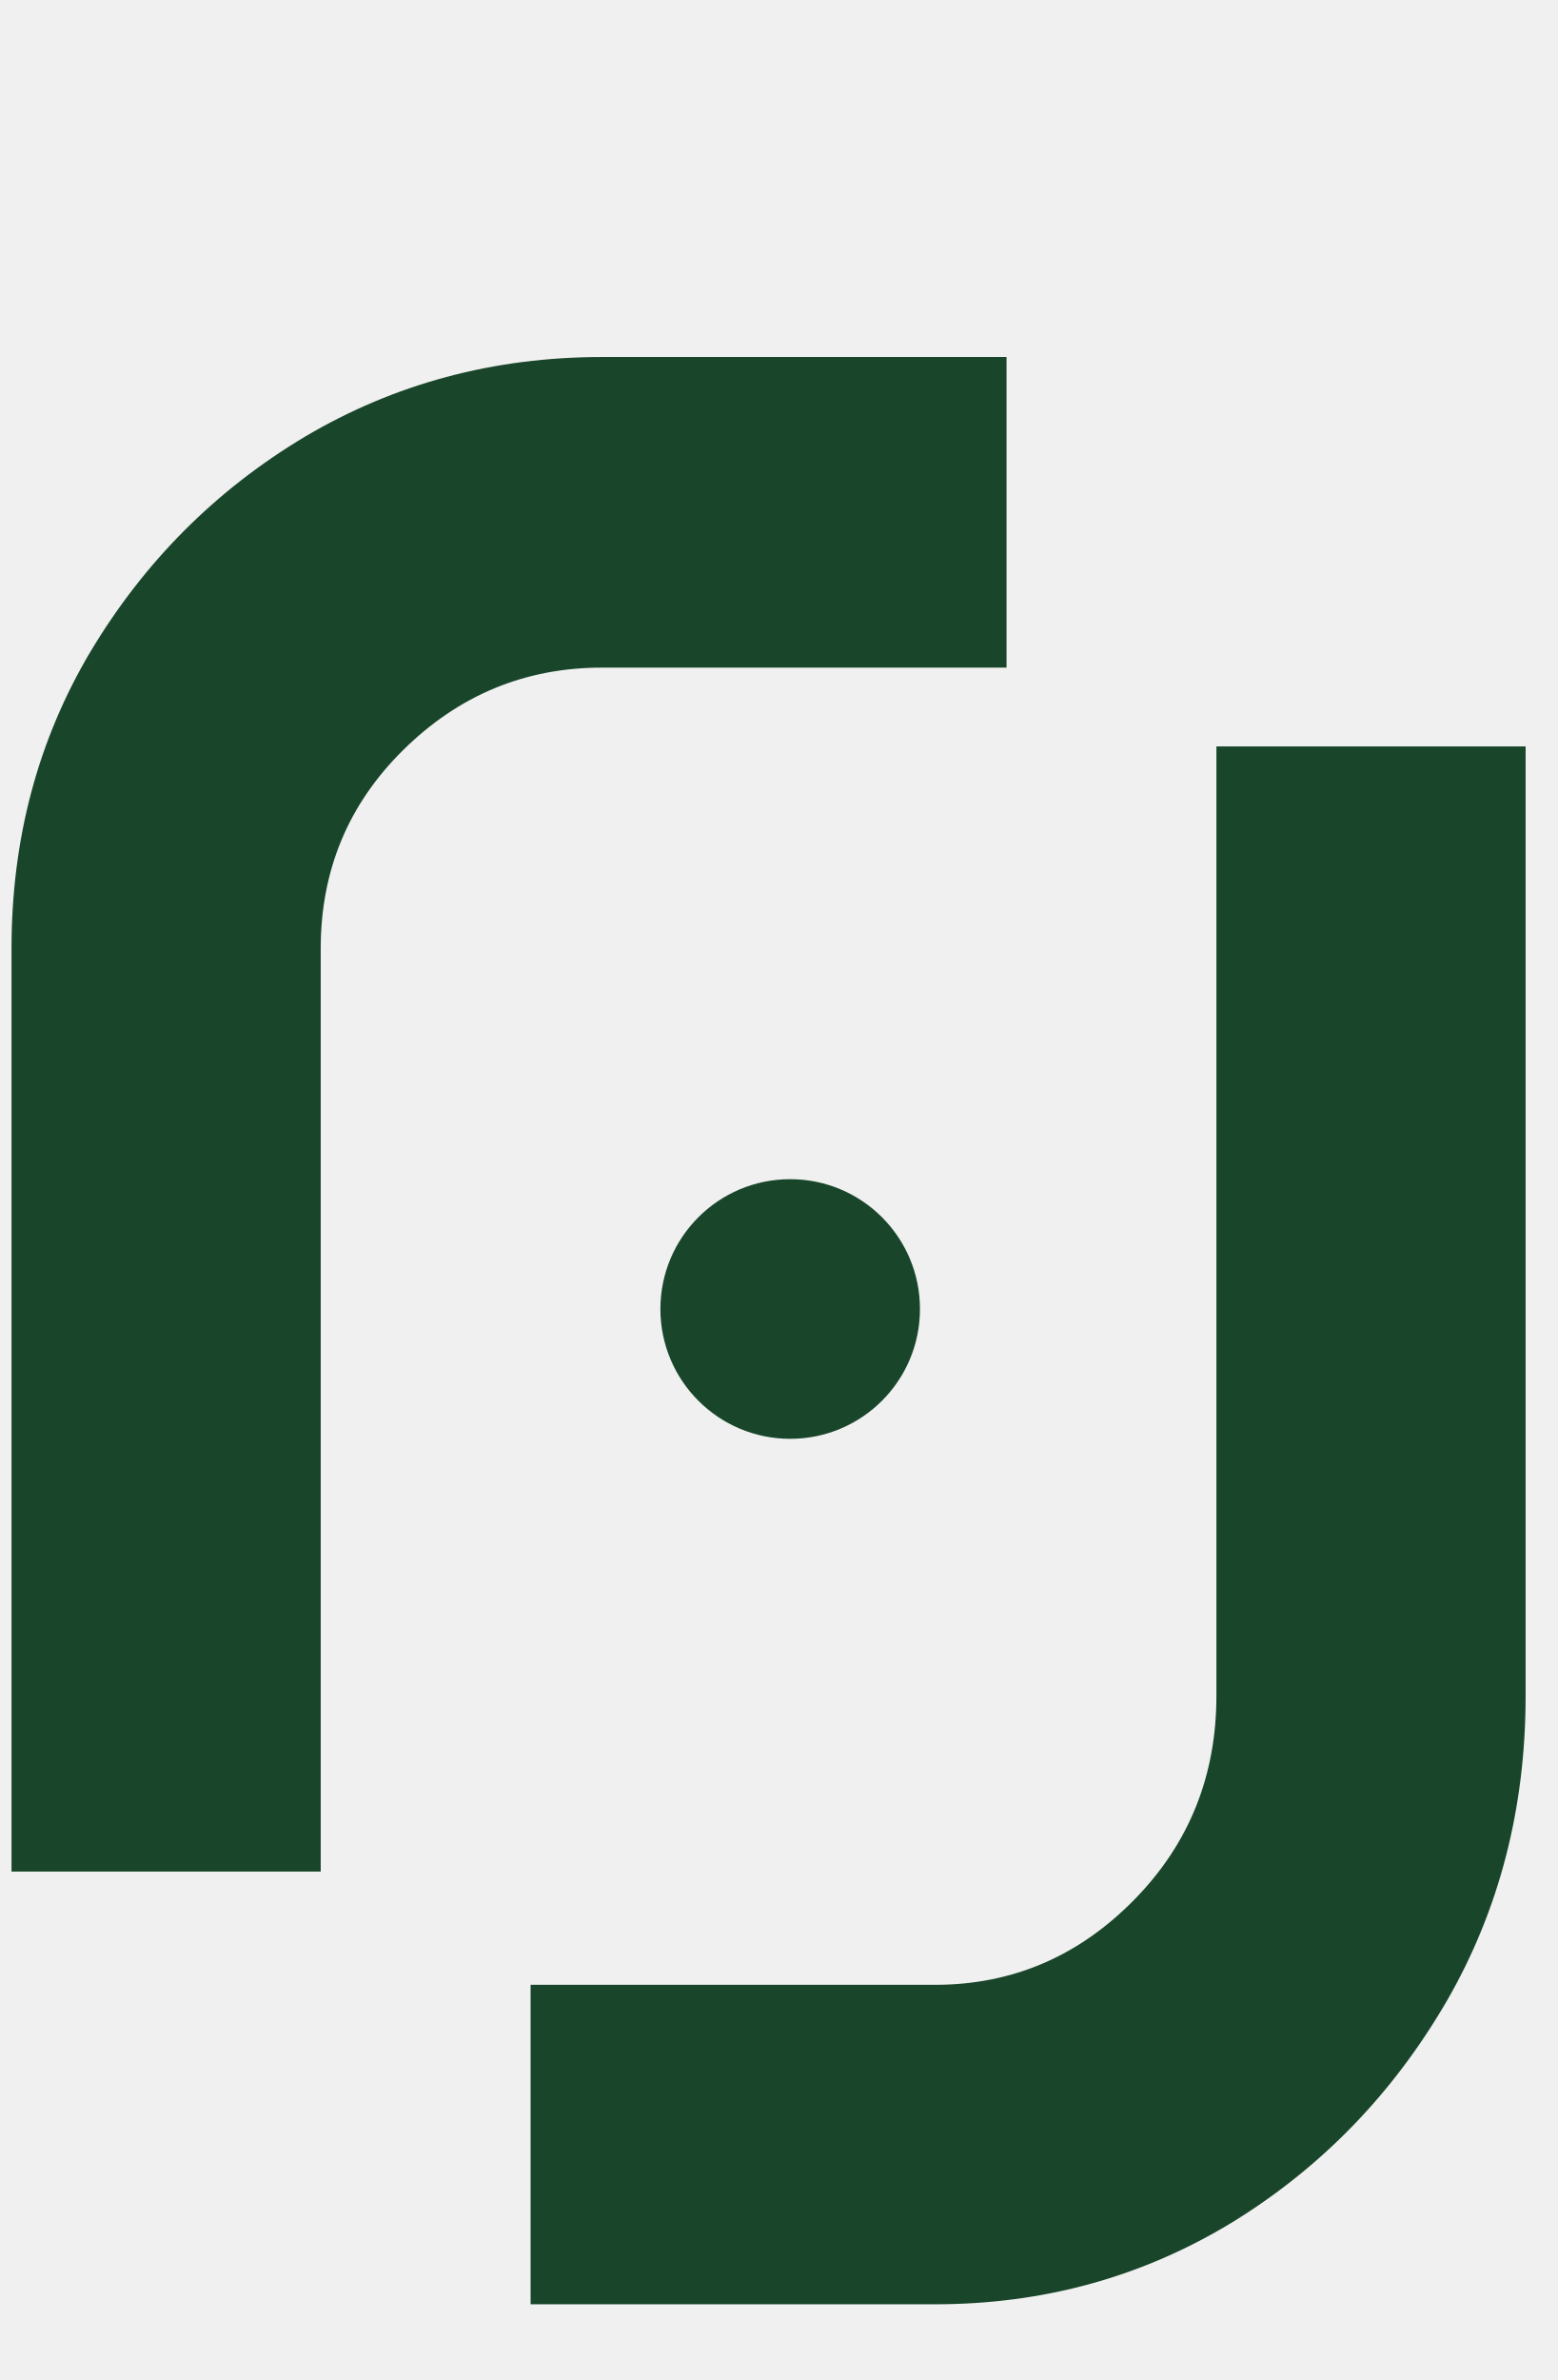
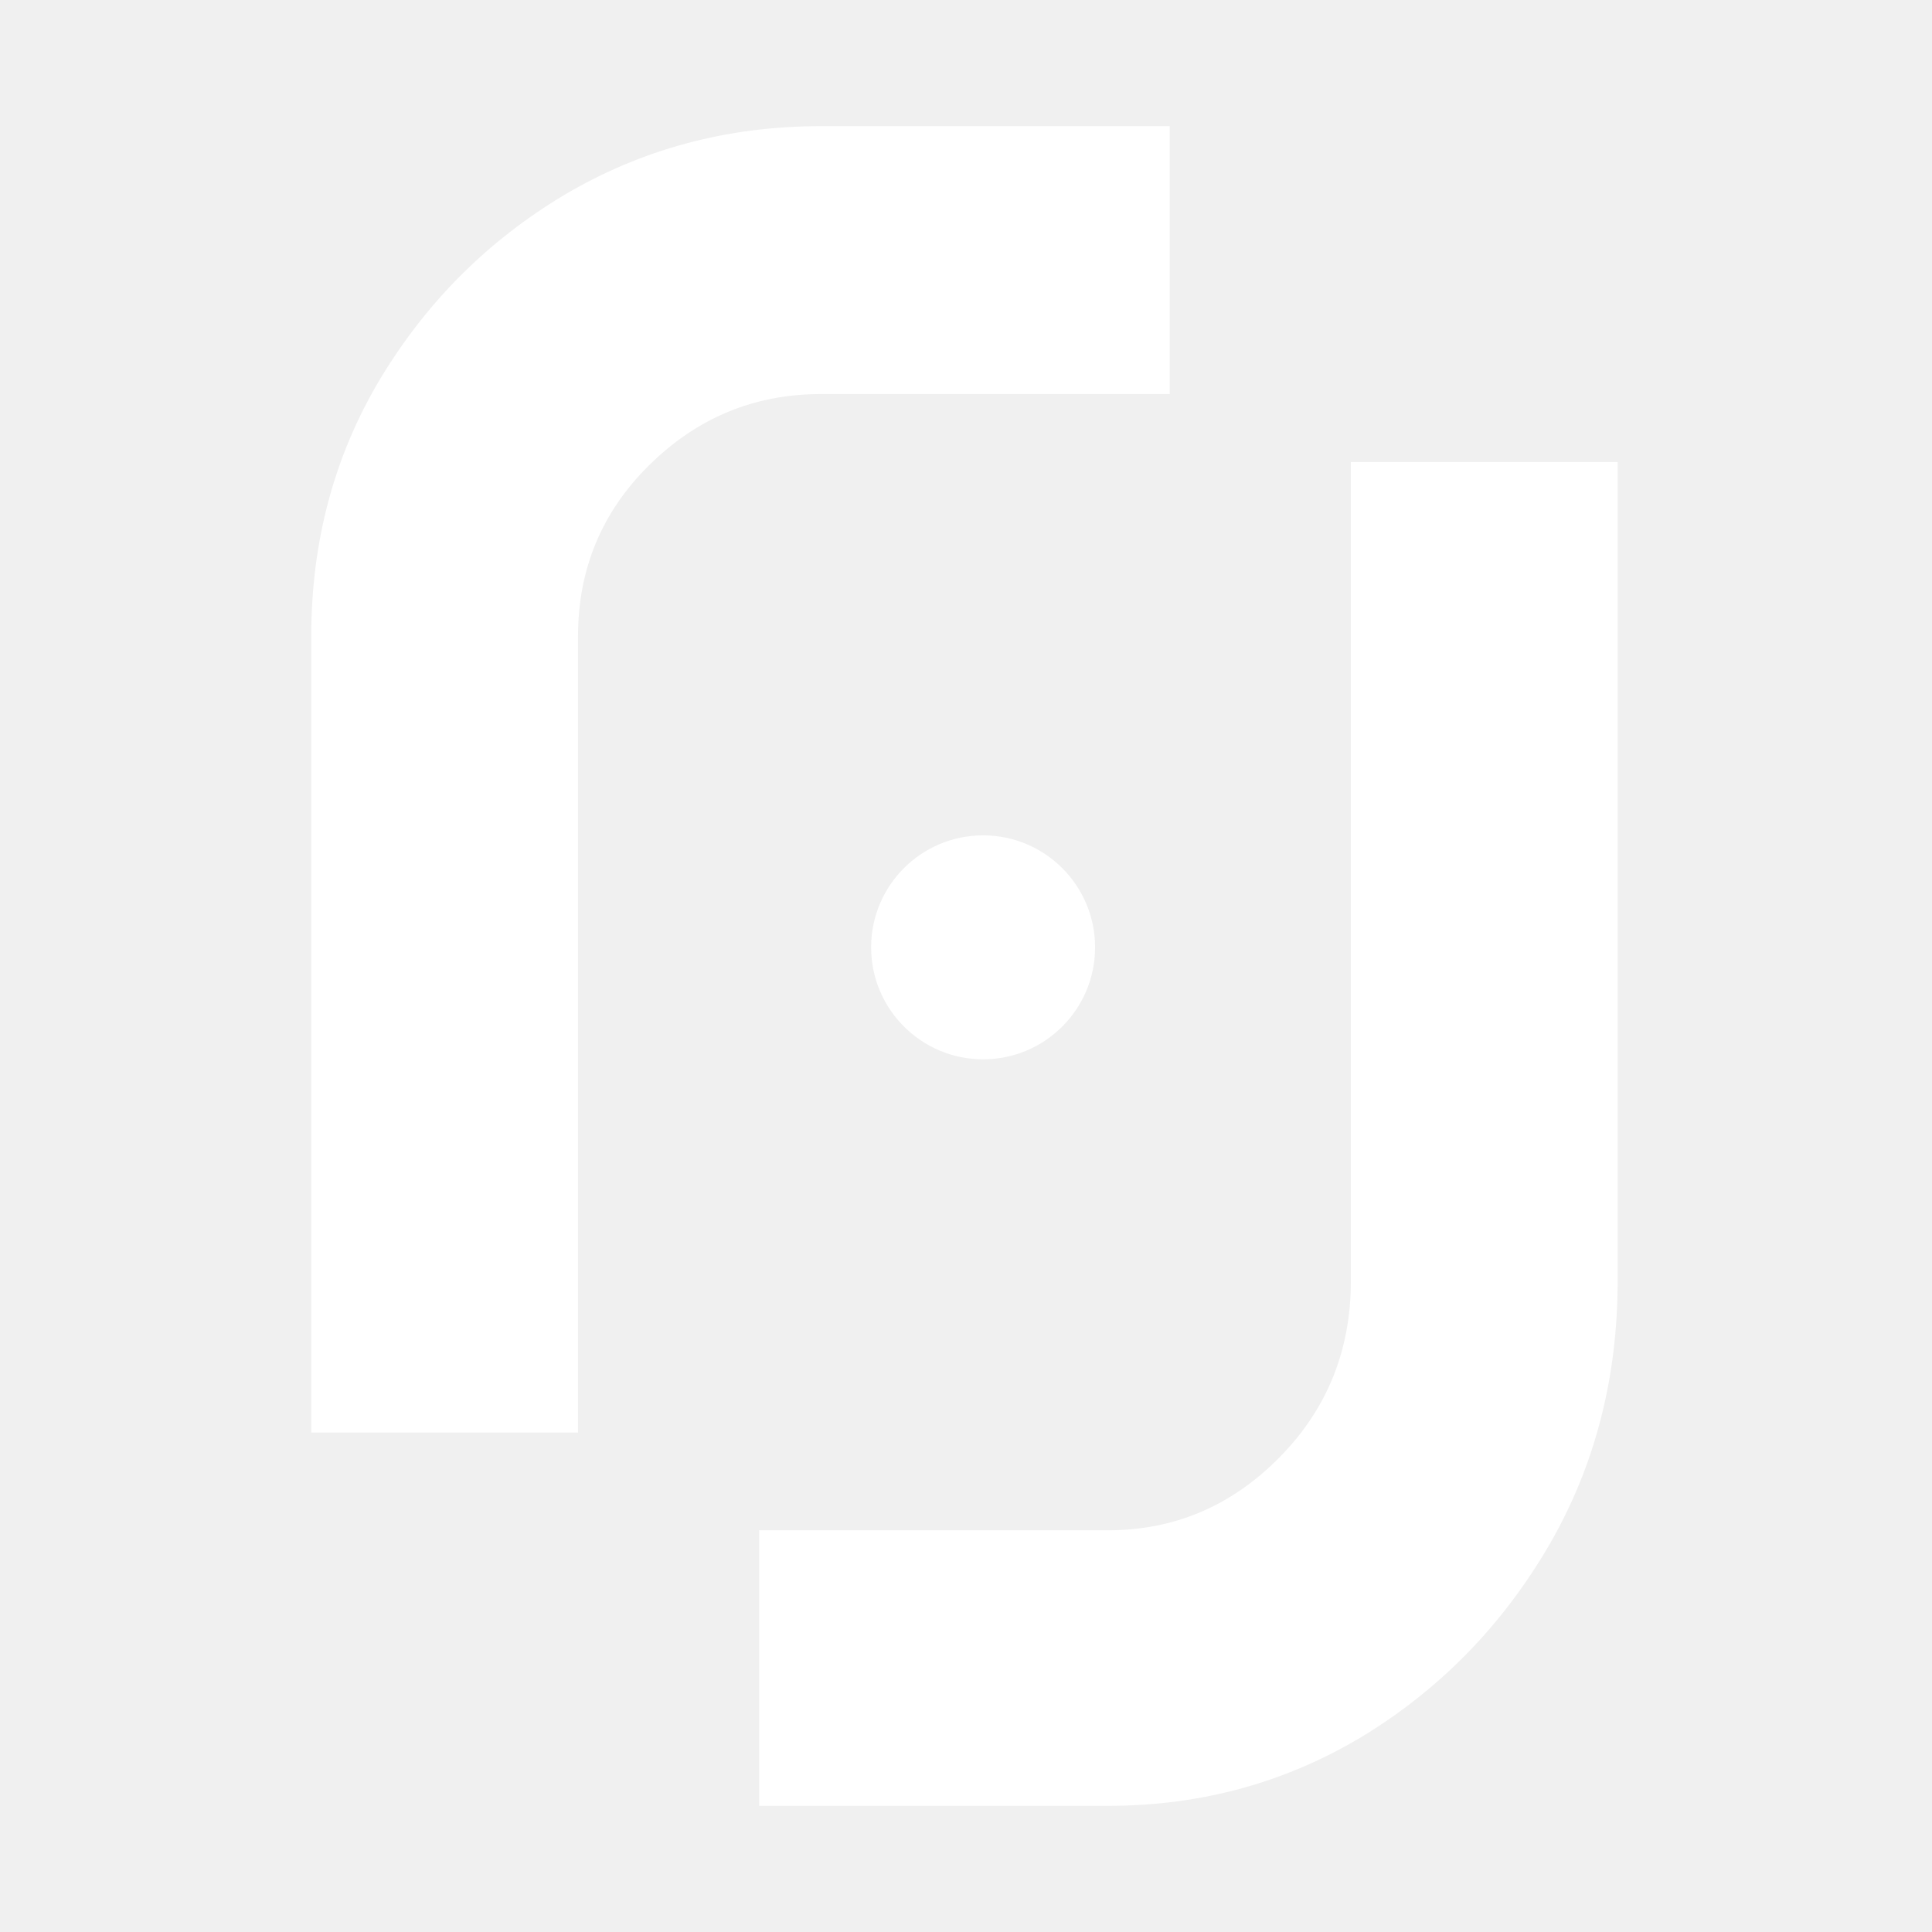
- <svg xmlns="http://www.w3.org/2000/svg" width="72" height="110" fill="none">
-   <g>
-     <path id="svg_1" fill="#19462B" d="m4.19,30.104c-2.439,4.102 -3.658,8.682 -3.658,13.74l0,42.656l14.295,0l0,-42.656c0,-3.6 1.265,-6.654 3.794,-9.16c2.574,-2.552 5.646,-3.828 9.214,-3.828l18.698,0l0,-14.355l-18.698,0c-5.013,0 -9.598,1.23 -13.753,3.691c-4.11,2.461 -7.407,5.765 -9.891,9.912z" />
-     <path id="svg_2" fill="#19462B" d="m66.873,92.508c2.439,-4.219 3.658,-8.93 3.658,-14.133l0,-43.875l-14.295,0l0,43.875c0,3.703 -1.265,6.844 -3.794,9.422c-2.574,2.625 -5.646,3.938 -9.214,3.938l-18.698,0l0,14.766l18.698,0c5.013,0 9.598,-1.266 13.753,-3.797c4.11,-2.531 7.407,-5.93 9.891,-10.195z" />
-     <circle id="svg_3" fill="#19462B" r="6" cy="60.5" cx="36.531" />
-     <path id="svg_4" fill="#19462B" d="m121.076,55.828c-1.696,2.812 -2.545,5.953 -2.545,9.422l0,31.25l9.944,0l0,-31.25c0,-2.469 0.88,-4.562 2.639,-6.281c1.791,-1.75 3.928,-2.625 6.41,-2.625l13.007,0l0,-9.844l-13.007,0c-3.488,0 -6.677,0.844 -9.567,2.531c-2.859,1.688 -5.153,3.953 -6.881,6.797z" />
-     <path id="svg_5" fill="#19462B" d="m179.523,95.844c-4.8,0 -8.992,-0.992 -12.576,-2.976c-3.584,-2.048 -6.4,-4.896 -8.448,-8.544c-1.984,-3.712 -2.976,-8 -2.976,-12.864l0,-1.152c0,-4.928 0.992,-9.216 2.976,-12.864c1.984,-3.712 4.736,-6.56 8.256,-8.544c3.584,-2.048 7.712,-3.072 12.384,-3.072c4.544,0 8.512,1.024 11.904,3.072c3.456,1.984 6.144,4.768 8.064,8.352c1.92,3.584 2.88,7.776 2.88,12.576l0,3.744l-36.384,0c0.128,4.16 1.504,7.488 4.128,9.984c2.688,2.432 6.016,3.648 9.984,3.648c3.712,0 6.496,-0.832 8.352,-2.496c1.92,-1.664 3.392,-3.584 4.416,-5.76l8.16,4.224c-0.896,1.792 -2.208,3.68 -3.936,5.664c-1.664,1.984 -3.872,3.648 -6.624,4.992c-2.752,1.344 -6.272,2.016 -10.56,2.016zm-13.824,-29.856l26.208,0c-0.256,-3.584 -1.536,-6.368 -3.84,-8.352c-2.304,-2.048 -5.312,-3.072 -9.024,-3.072c-3.712,0 -6.752,1.024 -9.12,3.072c-2.304,1.984 -3.712,4.768 -4.224,8.352zm48.191,28.512l0,-67.2l9.888,0l0,67.2l-9.888,0zm46.258,1.344c-4.8,0 -8.992,-0.992 -12.576,-2.976c-3.584,-2.048 -6.4,-4.896 -8.448,-8.544c-1.984,-3.712 -2.976,-8 -2.976,-12.864l0,-1.152c0,-4.928 0.992,-9.216 2.976,-12.864c1.984,-3.712 4.736,-6.56 8.256,-8.544c3.584,-2.048 7.712,-3.072 12.384,-3.072c4.544,0 8.512,1.024 11.904,3.072c3.456,1.984 6.144,4.768 8.064,8.352c1.92,3.584 2.88,7.776 2.88,12.576l0,3.744l-36.384,0c0.128,4.16 1.504,7.488 4.128,9.984c2.688,2.432 6.016,3.648 9.984,3.648c3.712,0 6.496,-0.832 8.352,-2.496c1.92,-1.664 3.392,-3.584 4.416,-5.76l8.16,4.224c-0.896,1.792 -2.208,3.68 -3.936,5.664c-1.664,1.984 -3.872,3.648 -6.624,4.992c-2.752,1.344 -6.272,2.016 -10.56,2.016zm-13.824,-29.856l26.208,0c-0.256,-3.584 -1.536,-6.368 -3.84,-8.352c-2.304,-2.048 -5.312,-3.072 -9.024,-3.072c-3.712,0 -6.752,1.024 -9.12,3.072c-2.304,1.984 -3.712,4.768 -4.224,8.352zm62.879,29.856c-3.392,0 -6.432,-0.576 -9.12,-1.728c-2.624,-1.152 -4.736,-2.848 -6.336,-5.088c-1.536,-2.24 -2.304,-4.96 -2.304,-8.16c0,-3.264 0.768,-5.952 2.304,-8.064c1.6,-2.176 3.744,-3.808 6.432,-4.896c2.752,-1.088 5.856,-1.632 9.312,-1.632l14.4,0l0,-3.072c0,-2.752 -0.832,-4.96 -2.496,-6.624c-1.664,-1.664 -4.224,-2.496 -7.68,-2.496c-3.392,0 -5.984,0.8 -7.776,2.4c-1.792,1.6 -2.976,3.68 -3.552,6.24l-9.216,-2.976c0.768,-2.56 1.984,-4.864 3.648,-6.912c1.728,-2.112 4,-3.808 6.816,-5.088c2.816,-1.28 6.208,-1.92 10.176,-1.92c6.144,0 10.976,1.568 14.496,4.704c3.52,3.136 5.28,7.584 5.28,13.344l0,19.488c0,1.92 0.896,2.88 2.688,2.88l4.032,0l0,8.256l-7.392,0c-2.24,0 -4.064,-0.576 -5.472,-1.728c-1.408,-1.152 -2.112,-2.72 -2.112,-4.704l0,-0.288l-1.44,0c-0.512,0.96 -1.28,2.08 -2.304,3.36c-1.024,1.28 -2.528,2.4 -4.512,3.36c-1.984,0.896 -4.608,1.344 -7.872,1.344zm1.44,-8.16c3.968,0 7.168,-1.12 9.6,-3.36c2.432,-2.304 3.648,-5.44 3.648,-9.408l0,-0.96l-13.824,0c-2.624,0 -4.736,0.576 -6.336,1.728c-1.6,1.088 -2.4,2.72 -2.4,4.896c0,2.176 0.832,3.904 2.496,5.184c1.664,1.28 3.936,1.92 6.816,1.92zm58.295,8.16c-6.016,0 -11.008,-1.344 -14.976,-4.032c-3.968,-2.688 -6.4,-6.752 -7.296,-12.192l9.216,-2.208c0.512,2.624 1.376,4.704 2.592,6.24c1.216,1.536 2.72,2.624 4.512,3.264c1.856,0.64 3.84,0.96 5.952,0.96c3.136,0 5.536,-0.608 7.2,-1.824c1.728,-1.216 2.592,-2.784 2.592,-4.704c0,-1.92 -0.8,-3.328 -2.4,-4.224c-1.6,-0.896 -3.968,-1.632 -7.104,-2.208l-3.264,-0.576c-3.2,-0.576 -6.112,-1.408 -8.736,-2.496c-2.624,-1.088 -4.704,-2.592 -6.24,-4.512c-1.536,-1.92 -2.304,-4.384 -2.304,-7.392c0,-4.48 1.664,-7.936 4.992,-10.368c3.328,-2.496 7.744,-3.744 13.248,-3.744c5.312,0 9.664,1.216 13.056,3.648c3.456,2.368 5.696,5.6 6.72,9.696l-9.216,2.592c-0.576,-2.88 -1.792,-4.896 -3.648,-6.048c-1.856,-1.216 -4.16,-1.824 -6.912,-1.824c-2.688,0 -4.8,0.512 -6.336,1.536c-1.536,0.96 -2.304,2.336 -2.304,4.128c0,1.92 0.736,3.328 2.208,4.224c1.536,0.896 3.584,1.568 6.144,2.016l3.36,0.576c3.392,0.576 6.496,1.376 9.312,2.4c2.816,1.024 5.024,2.496 6.624,4.416c1.664,1.92 2.496,4.48 2.496,7.68c0,4.736 -1.76,8.416 -5.28,11.04c-3.52,2.624 -8.256,3.936 -14.208,3.936zm52.742,0c-4.8,0 -8.992,-0.992 -12.576,-2.976c-3.584,-2.048 -6.4,-4.896 -8.448,-8.544c-1.984,-3.712 -2.976,-8 -2.976,-12.864l0,-1.152c0,-4.928 0.992,-9.216 2.976,-12.864c1.984,-3.712 4.736,-6.56 8.256,-8.544c3.584,-2.048 7.712,-3.072 12.384,-3.072c4.544,0 8.512,1.024 11.904,3.072c3.456,1.984 6.144,4.768 8.064,8.352c1.92,3.584 2.88,7.776 2.88,12.576l0,3.744l-36.384,0c0.128,4.16 1.504,7.488 4.128,9.984c2.688,2.432 6.016,3.648 9.984,3.648c3.712,0 6.496,-0.832 8.352,-2.496c1.92,-1.664 3.392,-3.584 4.416,-5.76l8.16,4.224c-0.896,1.792 -2.208,3.68 -3.936,5.664c-1.664,1.984 -3.872,3.648 -6.624,4.992c-2.752,1.344 -6.272,2.016 -10.56,2.016zm-13.824,-29.856l26.208,0c-0.256,-3.584 -1.536,-6.368 -3.84,-8.352c-2.304,-2.048 -5.312,-3.072 -9.024,-3.072c-3.712,0 -6.752,1.024 -9.12,3.072c-2.304,1.984 -3.712,4.768 -4.224,8.352z" />
+ <svg xmlns="http://www.w3.org/2000/svg" width="513px" height="513px" viewBox="0 0 513 513" version="1.1">
+   <g id="Page-1" stroke="none" stroke-width="1" fill="none" fill-rule="evenodd">
+     <g id="Group-3" transform="translate(0.53125, 0.5)" fill="#FFFFFF" fill-rule="nonzero">
+       <path d="M100.24,100.413 C88.154,120.739 82.111,143.436 82.111,168.504 L82.111,379.889 L152.948,379.889 L152.948,168.504 C152.948,150.662 159.215,135.531 171.749,123.11 C184.506,110.463 199.726,104.139 217.407,104.139 L310.066,104.139 L310.066,33 L217.407,33 C192.564,33 169.846,39.098 149.255,51.293 C128.888,63.488 112.55,79.862 100.24,100.413 Z" id="Path" />
+       <path d="M410.871,409.661 C422.957,388.755 429,365.409 429,339.625 L429,122.2 L358.162,122.2 L358.162,339.625 C358.162,357.976 351.896,373.54 339.362,386.316 C326.604,399.324 311.385,405.828 293.703,405.828 L201.044,405.828 L201.044,479 L293.703,479 C318.547,479 341.264,472.726 361.855,460.184 C382.223,447.641 398.561,430.799 410.871,409.661 Z" id="Path" />
+       <circle id="Oval" cx="260.511" cy="251.044" r="29.733" />
+     </g>
  </g>
</svg>
